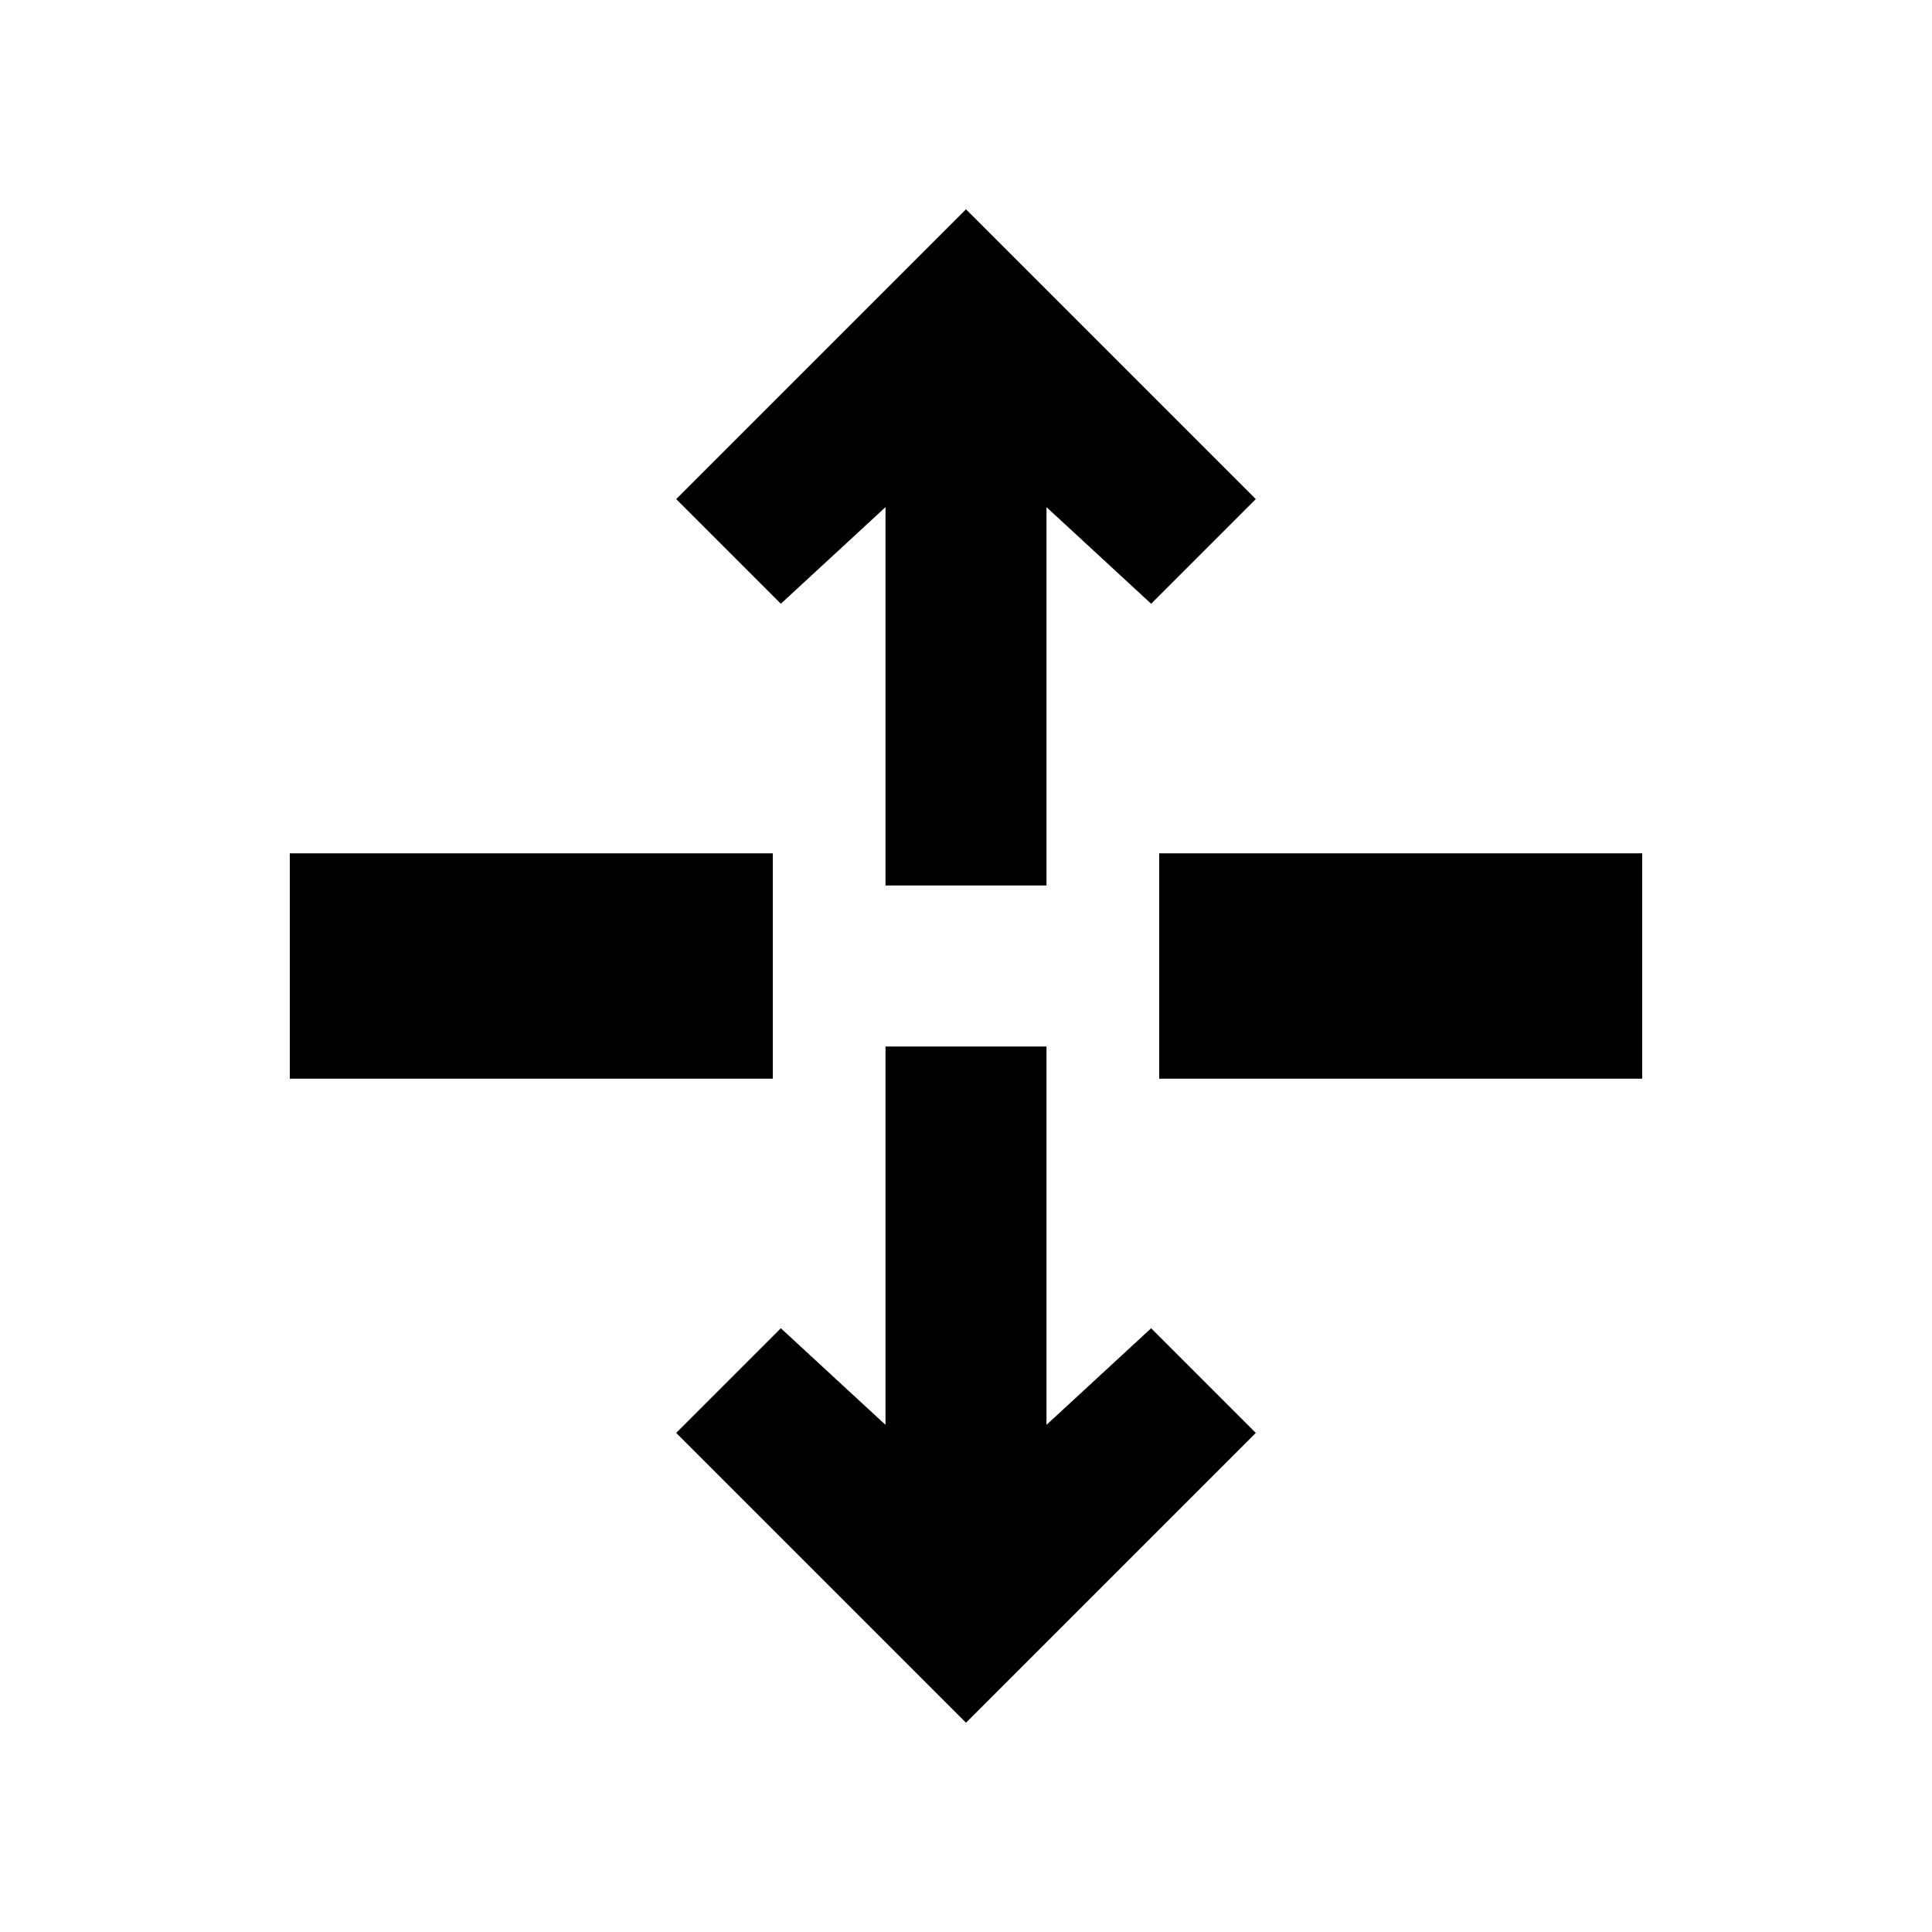
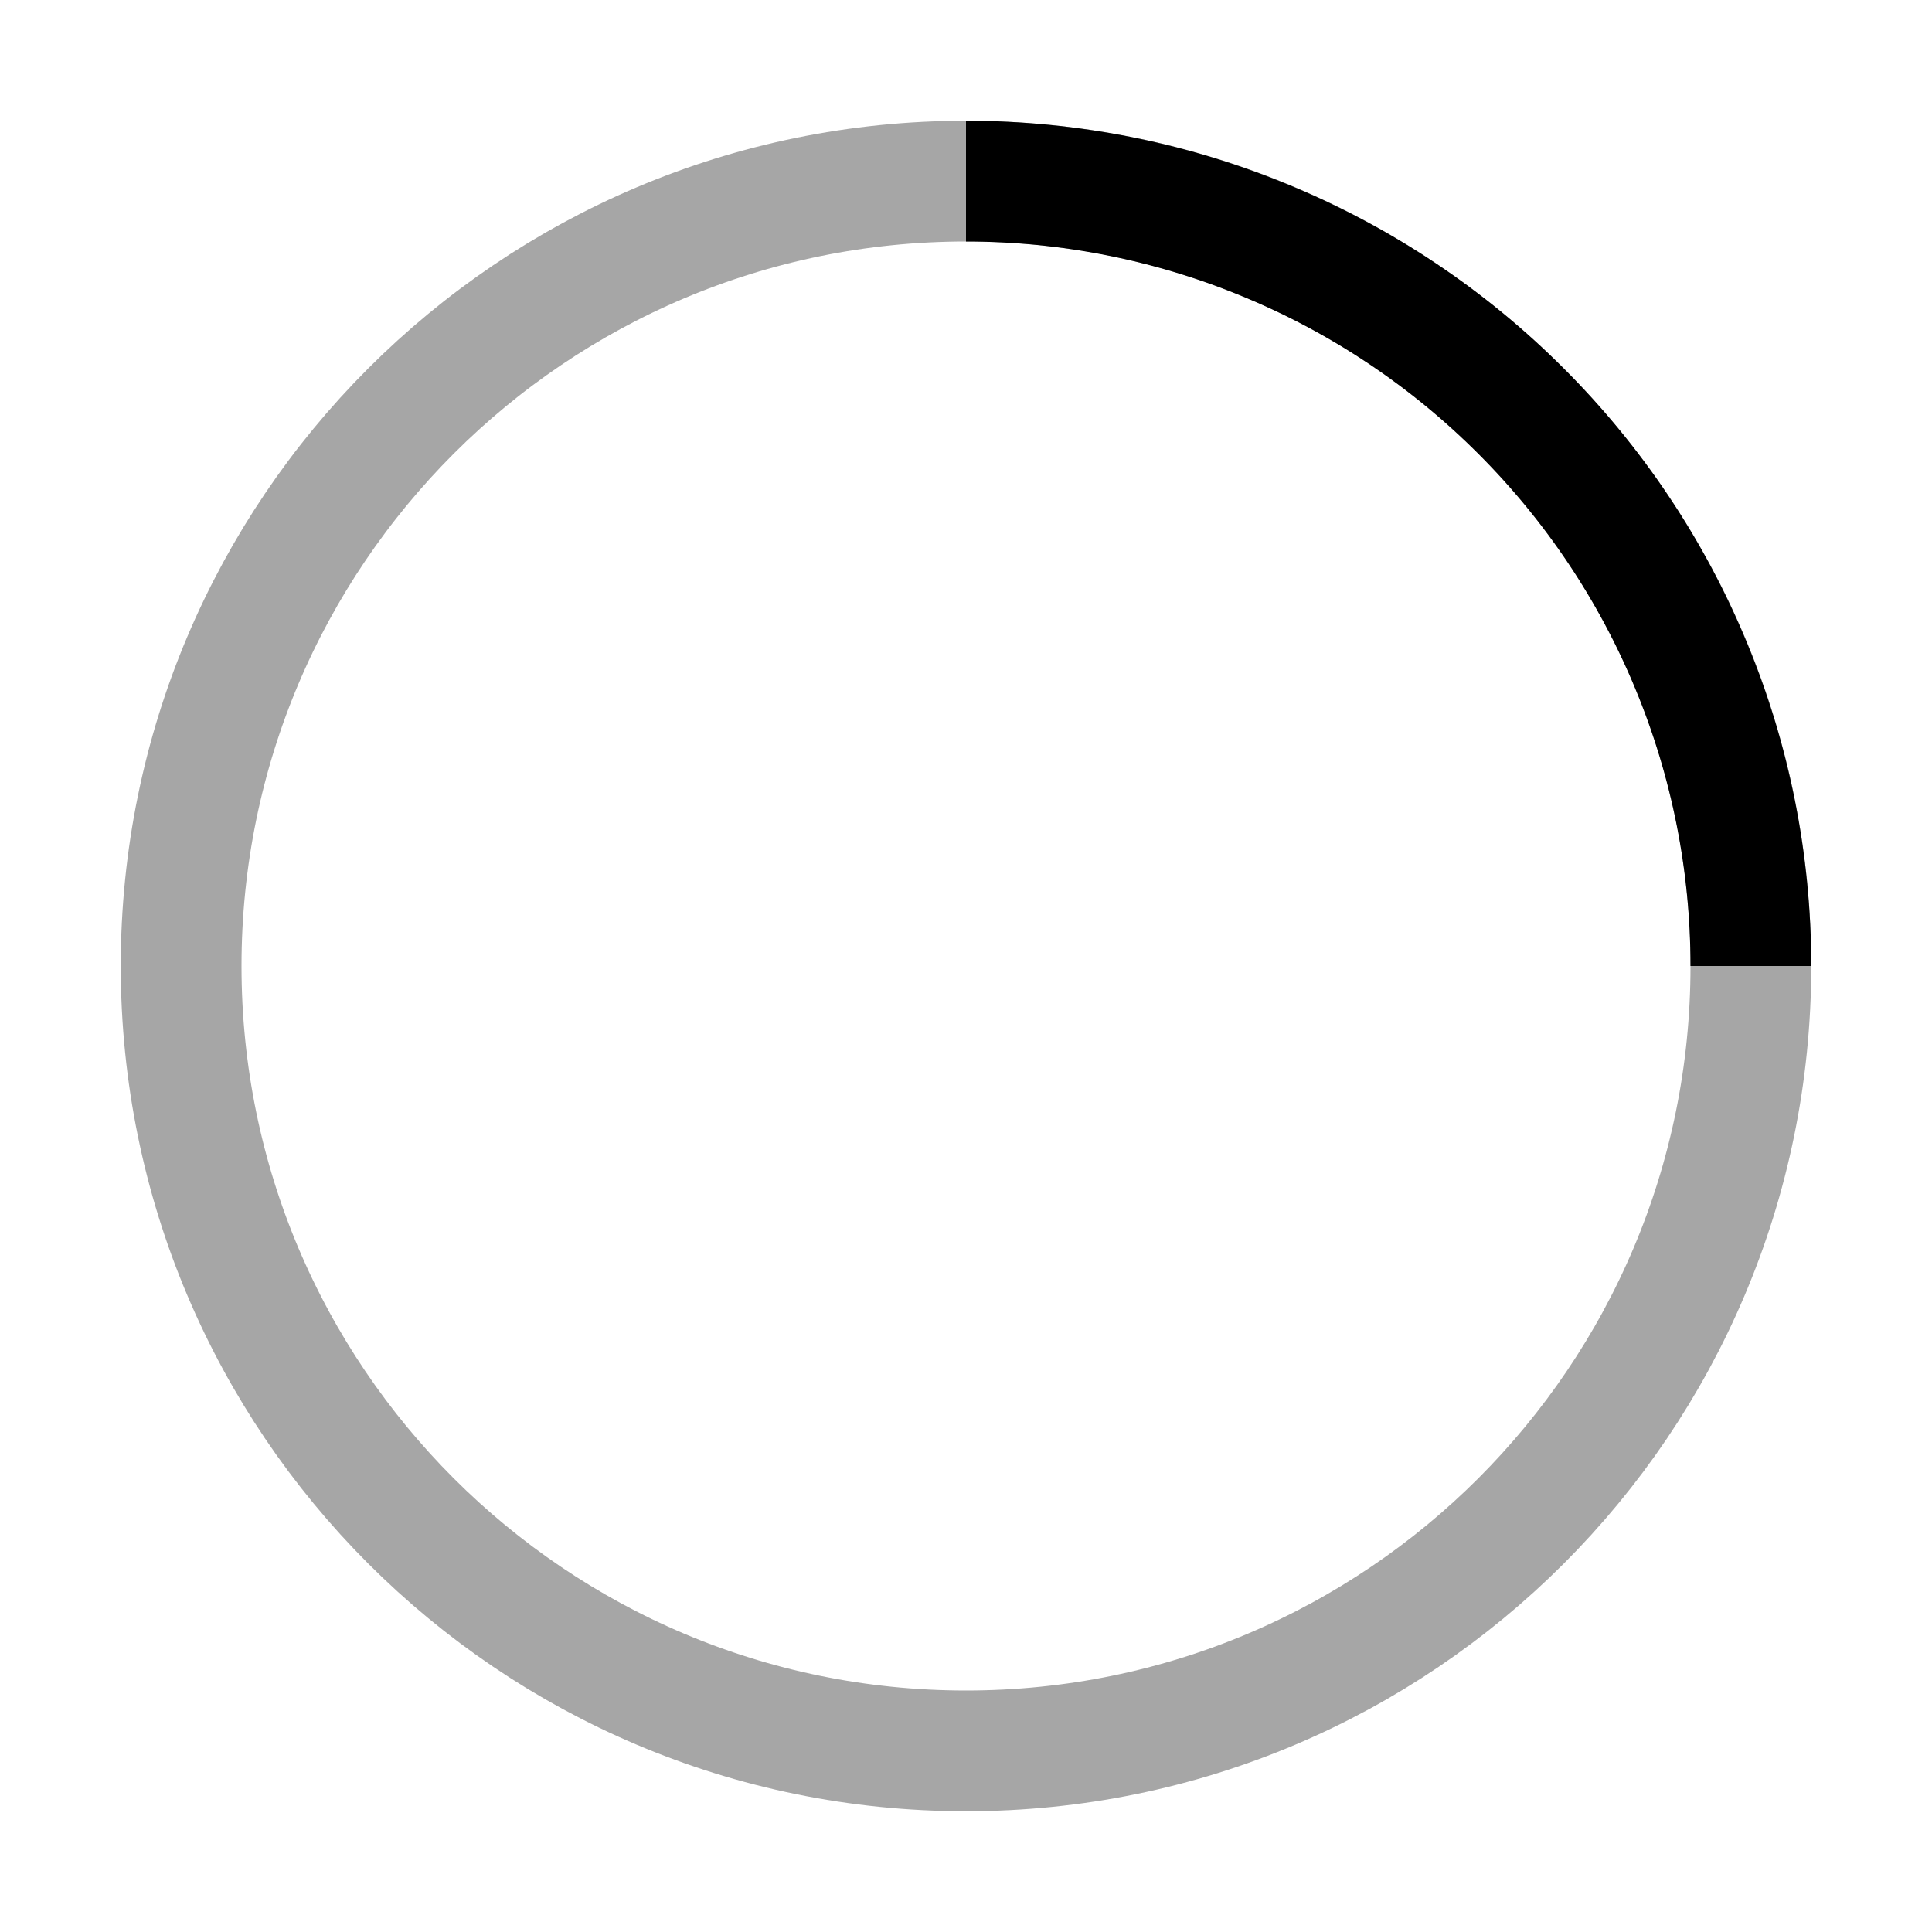
- <svg xmlns="http://www.w3.org/2000/svg" viewBox="0 0 24 24">
-   <g fill="#000">
-     <path d="M12 2.6 8.4 6.2l1.3 1.3 1.3-1.2V11h2V6.3l1.3 1.2 1.3-1.3L12 2.6zM3.6 10.6h6v2.8h-6zM14.4 10.6h6v2.8h-6zM12 21.4l3.6-3.6-1.3-1.3-1.3 1.2V13h-2v4.7l-1.3-1.2-1.3 1.3 3.6 3.6z" />
-   </g>
+ <svg xmlns="http://www.w3.org/2000/svg" viewBox="0 0 16 16" fill="none" stroke-width="1">
+   <path opacity="0.35" d="M8 14.5C11.59 14.5 14.5 11.59 14.5 8C14.5 4.41 11.59 1.5 8 1.5C4.41 1.5 1.5 4.41 1.5 8C1.5 11.59 4.41 14.5 8 14.5Z" stroke="currentColor" />
+   <path d="M8 1.5C8.854 1.5 9.699 1.668 10.487 1.995C11.276 2.321 11.993 2.8 12.596 3.404C13.2 4.007 13.679 4.724 14.005 5.513C14.332 6.301 14.5 7.146 14.5 8" stroke="currentColor" />
</svg>
